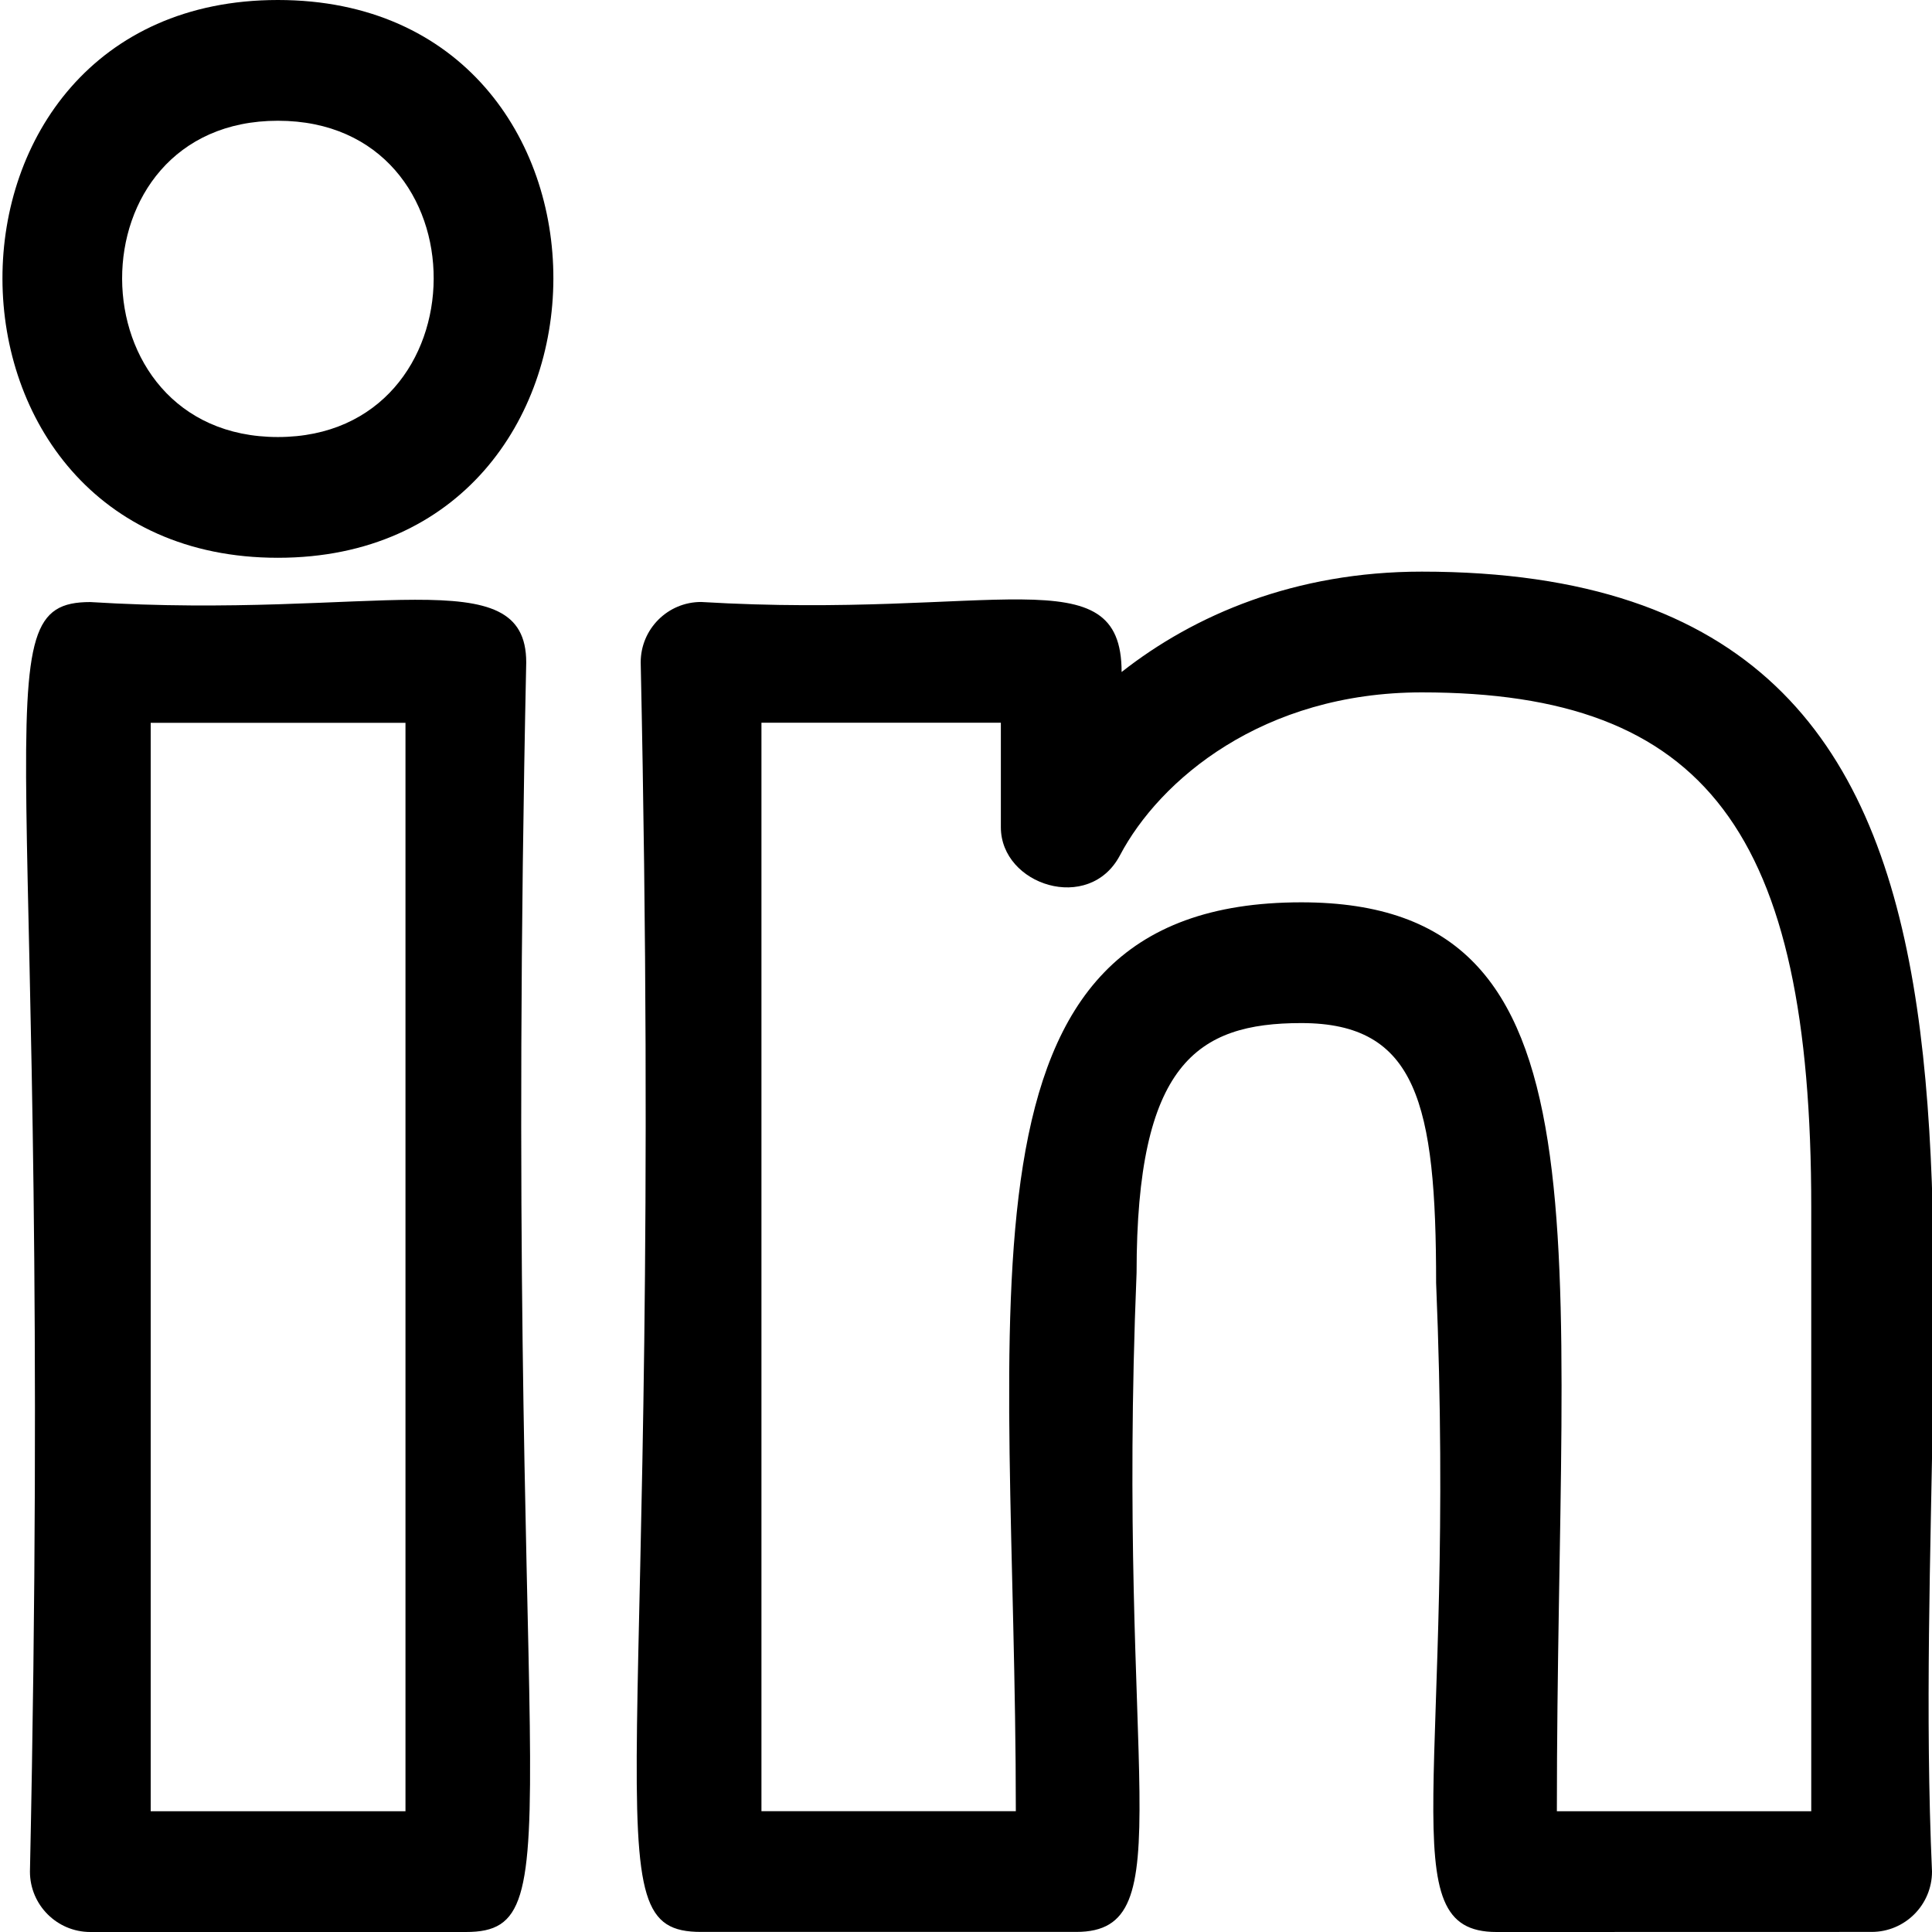
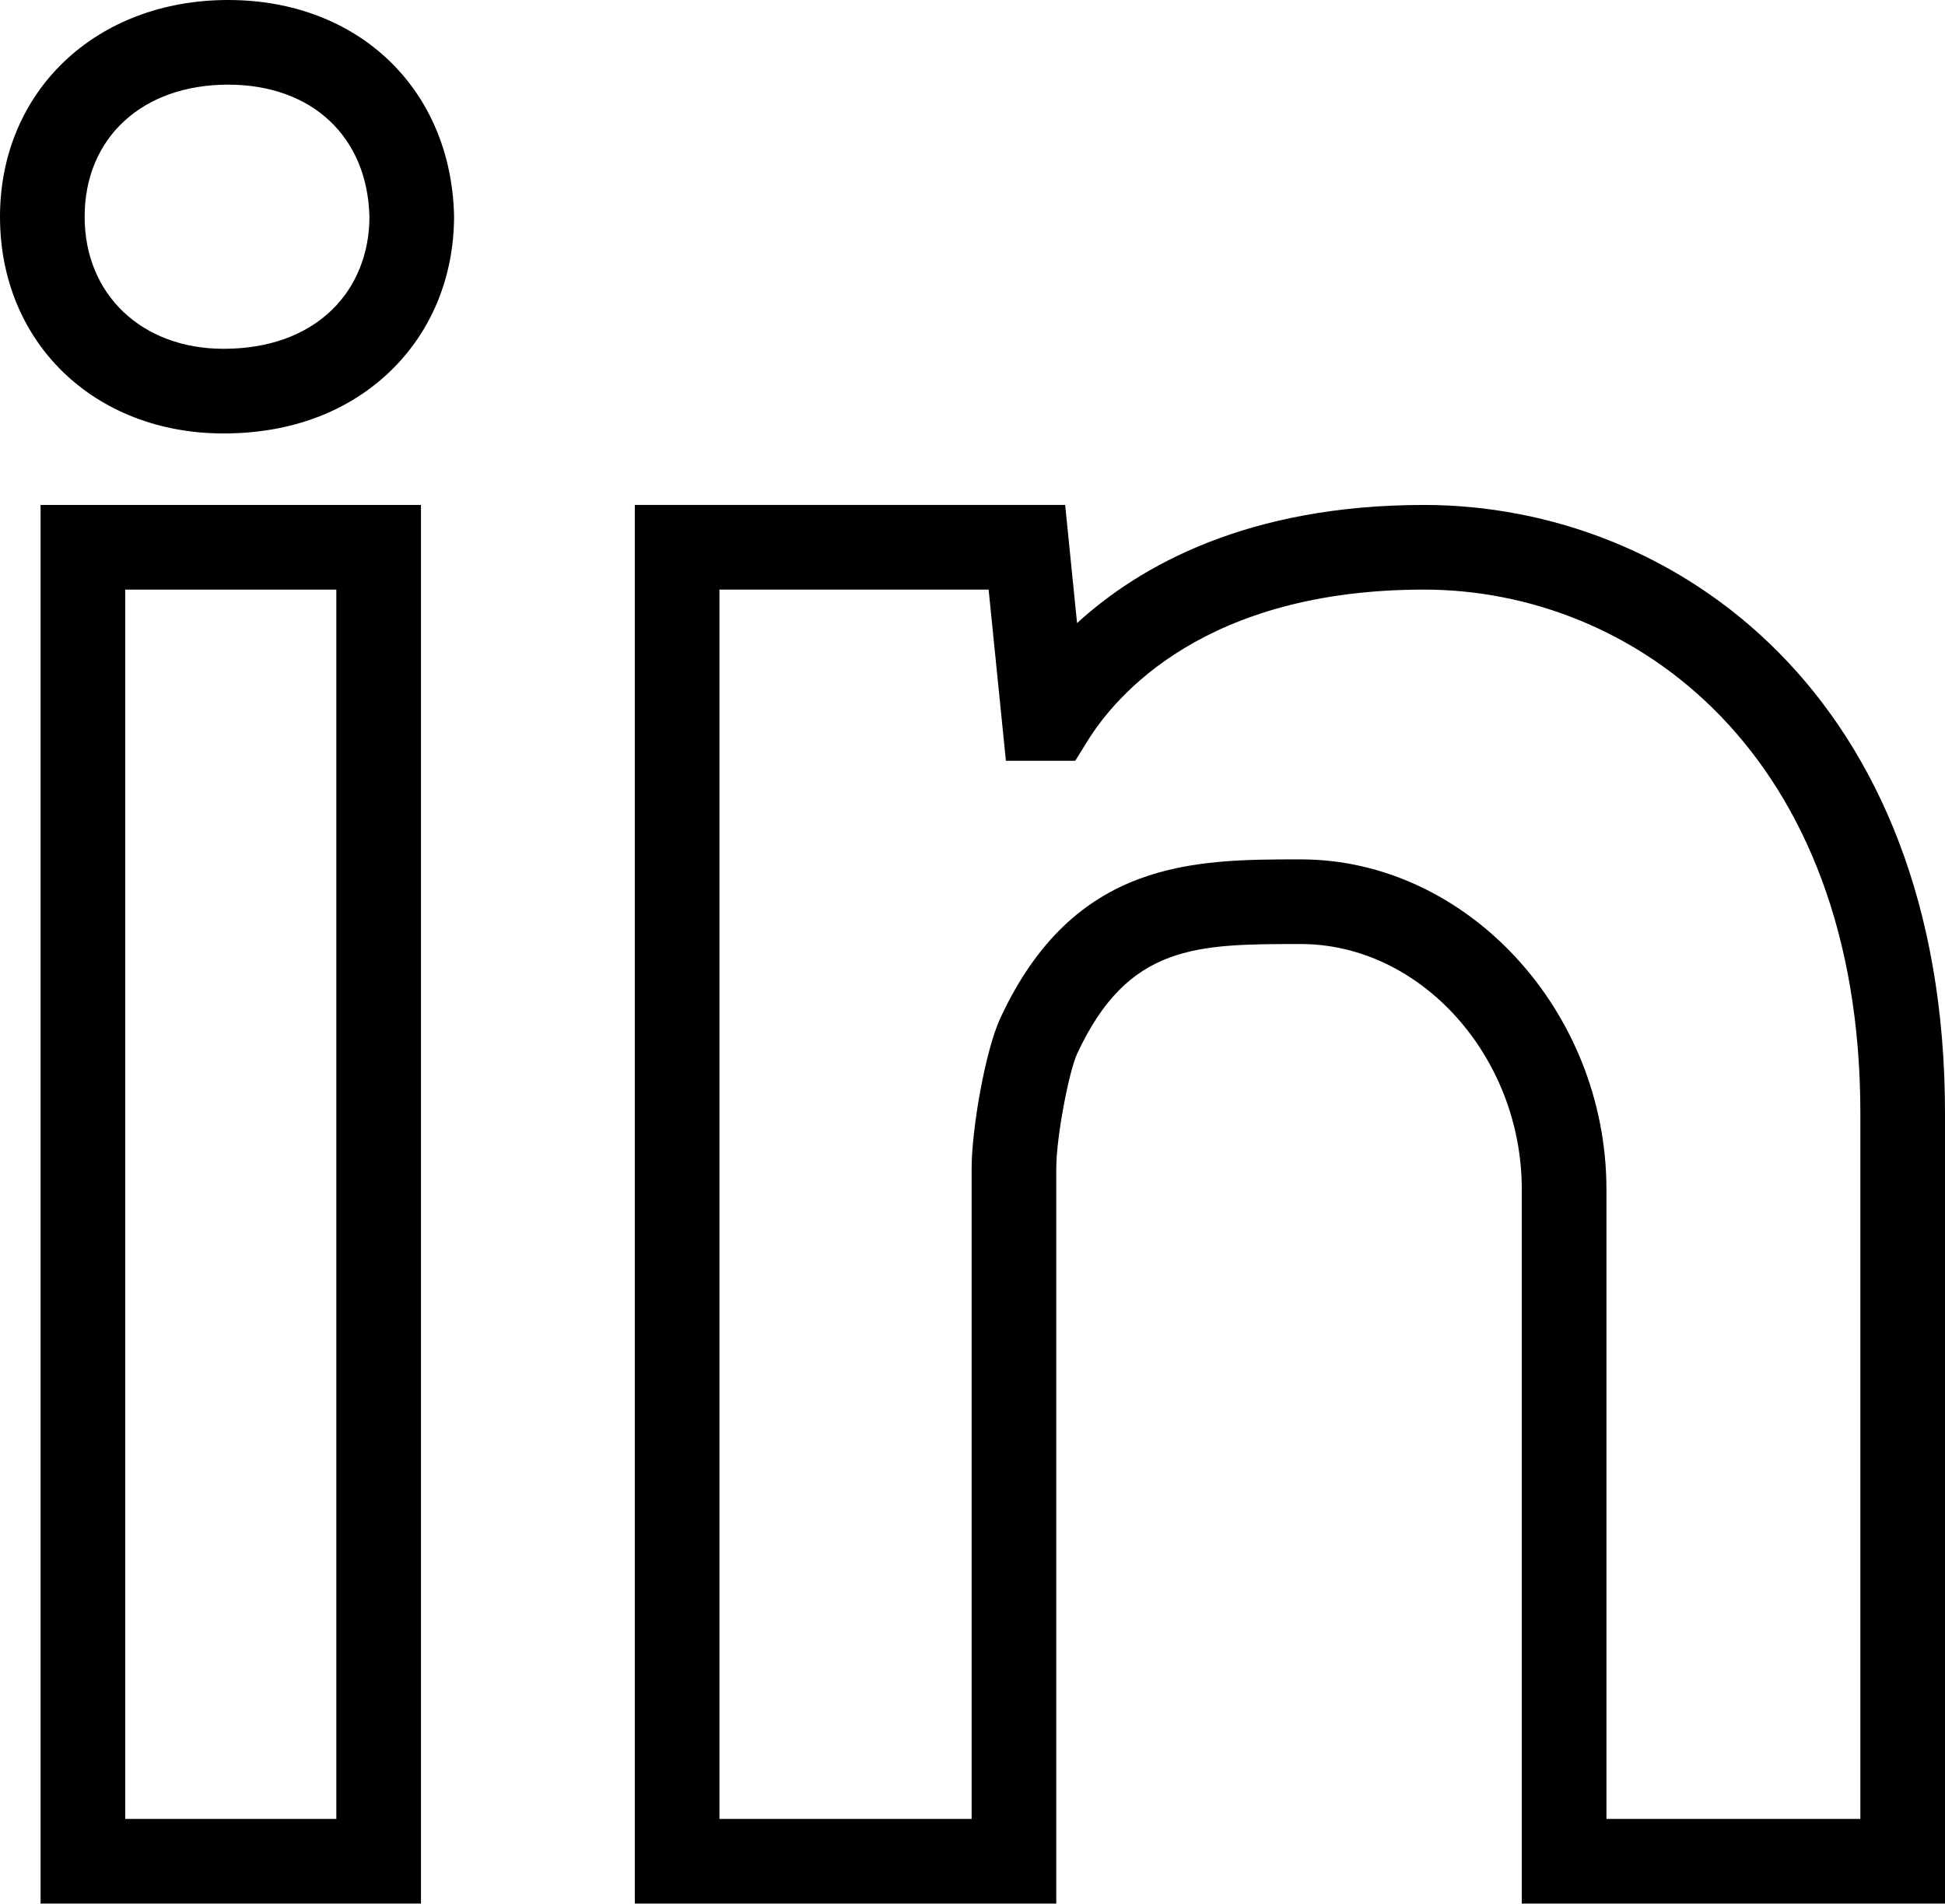
- <svg xmlns="http://www.w3.org/2000/svg" id="regular" enable-background="new 0 0 24 24" height="512" viewBox="0 0 24 24" width="512">
-   <path d="m18.59 24c.103 0 4.762-.001 4.66-.001.414 0 .75-.336.75-.75-.35-7.857 1.842-16.148-6.338-16.148-1.573 0-2.826.537-3.729 1.247 0-1.461-1.579-.653-5.224-.87-.414 0-.75.336-.75.75.302 14.166-.674 15.771.75 15.771h4.66c1.353 0 .492-1.908.75-8.188 0-2.594.75-3.102 2.046-3.102 1.434 0 1.675.996 1.675 3.228.257 6.167-.598 8.063.75 8.063zm-2.425-12.791c-4.491 0-3.546 4.938-3.546 11.29h-3.16v-13.521h2.974v1.298c0 .72 1.097 1.074 1.479.35.492-.934 1.77-2.025 3.75-2.025 3.527 0 4.838 1.733 4.838 6.396v7.503h-3.16c0-7.144.756-11.291-3.175-11.291z" />
-   <path d="m1.122 7.479c-1.42 0-.448 1.585-.75 15.771 0 .414.336.75.75.75h4.665c1.42 0 .448-1.585.75-15.771 0-1.295-1.881-.531-5.415-.75zm3.915 15.021h-3.165v-13.521h3.165z" />
-   <path d="m3.452 0c-4.576 0-4.548 6.929 0 6.929 4.545 0 4.581-6.929 0-6.929zm0 5.429c-2.568 0-2.592-3.929 0-3.929 2.597 0 2.564 3.929 0 3.929z" />
+ <svg xmlns="http://www.w3.org/2000/svg" enable-background="new 0 0 183.836 179.898" id="linkedin" version="1.1" viewBox="0 0 183.836 179.898" xml:space="preserve">
+   <g>
+     <path d="M21.566,0C9.07,0,0,8.617,0,20.488c0,11.864,8.891,20.475,21.137,20.475c6.352,0,11.824-2.058,15.828-5.955   c3.84-3.738,5.957-8.894,5.953-14.613C42.637,8.387,33.855,0,21.566,0z M31.387,29.273   c-2.48,2.414-6.027,3.69-10.25,3.69C13.402,32.963,8,27.834,8,20.488C8,13.02,13.453,8,21.566,8   c7.934,0,13.172,4.939,13.352,12.49C34.918,23.938,33.664,27.056,31.387,29.273z" />
+     <path d="M3.836,179.898h35.953V47.721H3.836V179.898z M11.836,55.721h19.953v116.178H11.836V55.721z" />
+     <path d="M134.594,47.721c-16.672,0-26.879,5.754-32.793,11.166l-1.125-11.166H60v132.178h39.836v-69.471   c0-2.992,1.211-9.205,1.973-10.846c4.812-10.365,11.304-10.365,21.136-10.365c11.324,0,20.891,10.619,20.891,23.188   v67.494h40v-74.682C183.836,65.713,158.309,47.721,134.594,47.721z M175.836,171.898h-24v-59.494   c0-16.906-13.23-31.188-28.891-31.188c-10.047,0-21.434,0-28.394,14.998c-1.438,3.1-2.715,10.529-2.715,14.213   v61.471H68V55.721h25.442l1.633,16.178h6.554l1.172-1.891c2.668-4.295,11.106-14.287,31.793-14.287   c19.863,0,41.242,15.488,41.242,49.496V171.898z" />
+   </g>
</svg>
